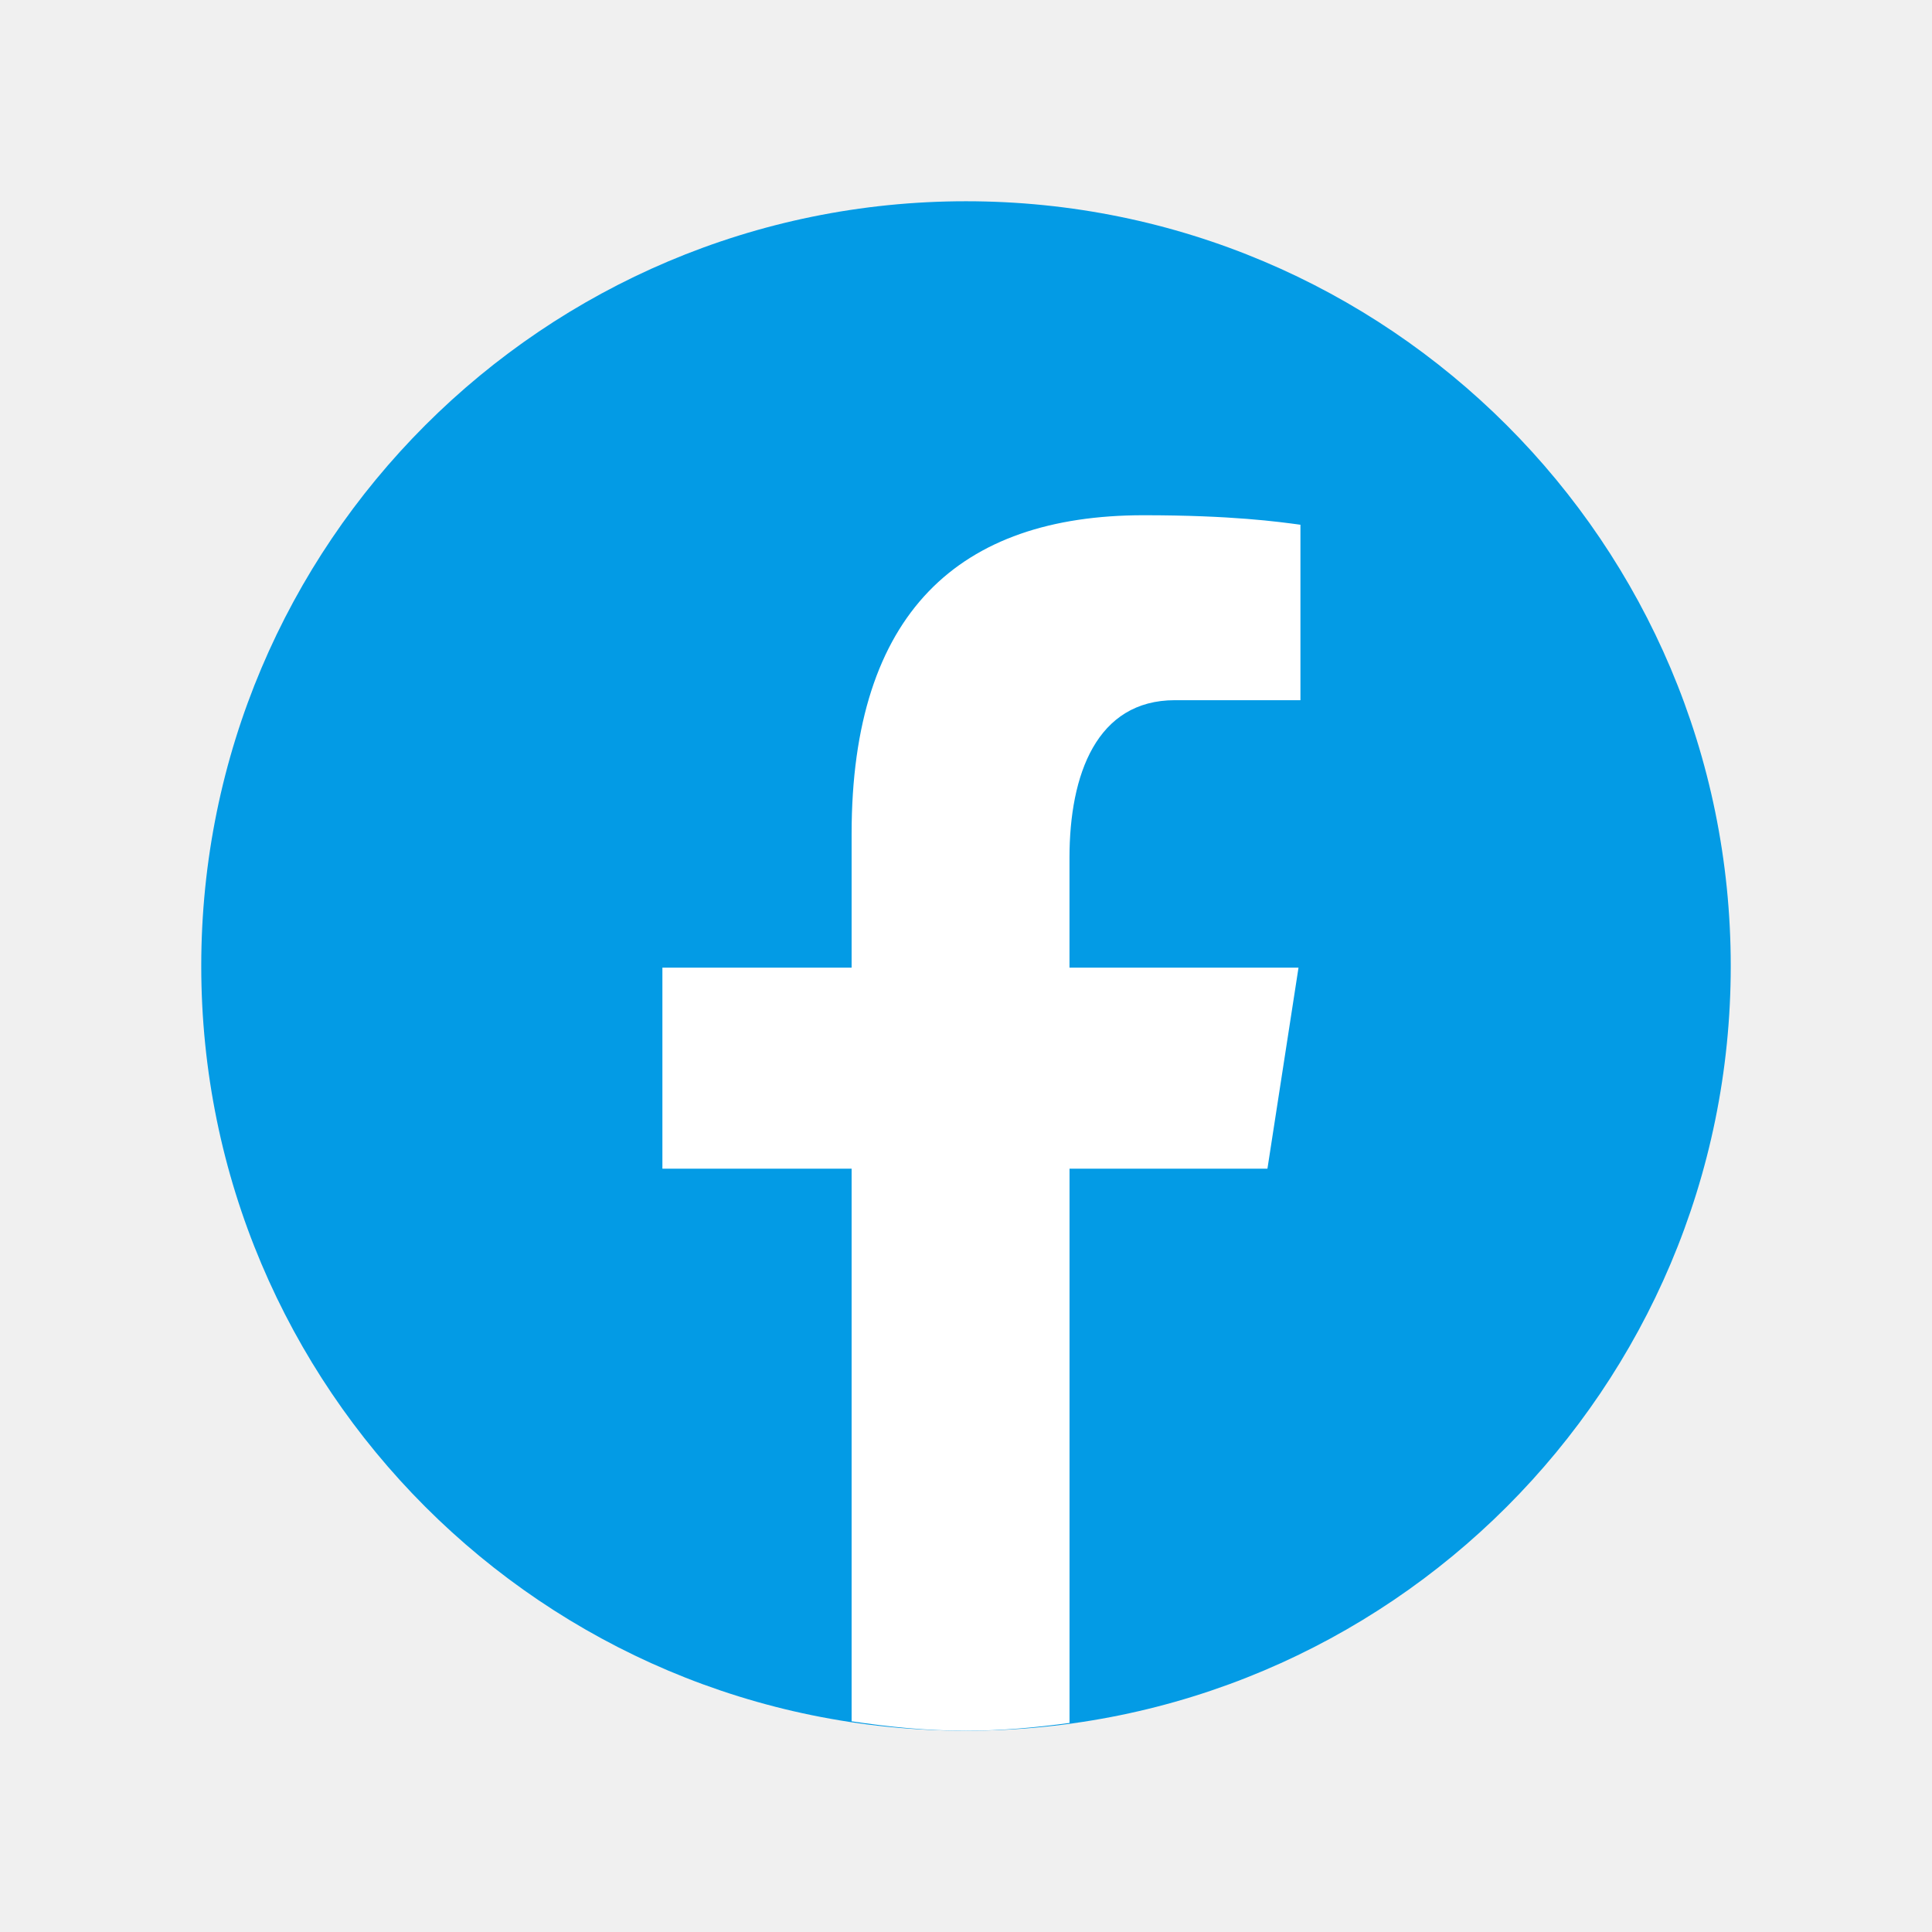
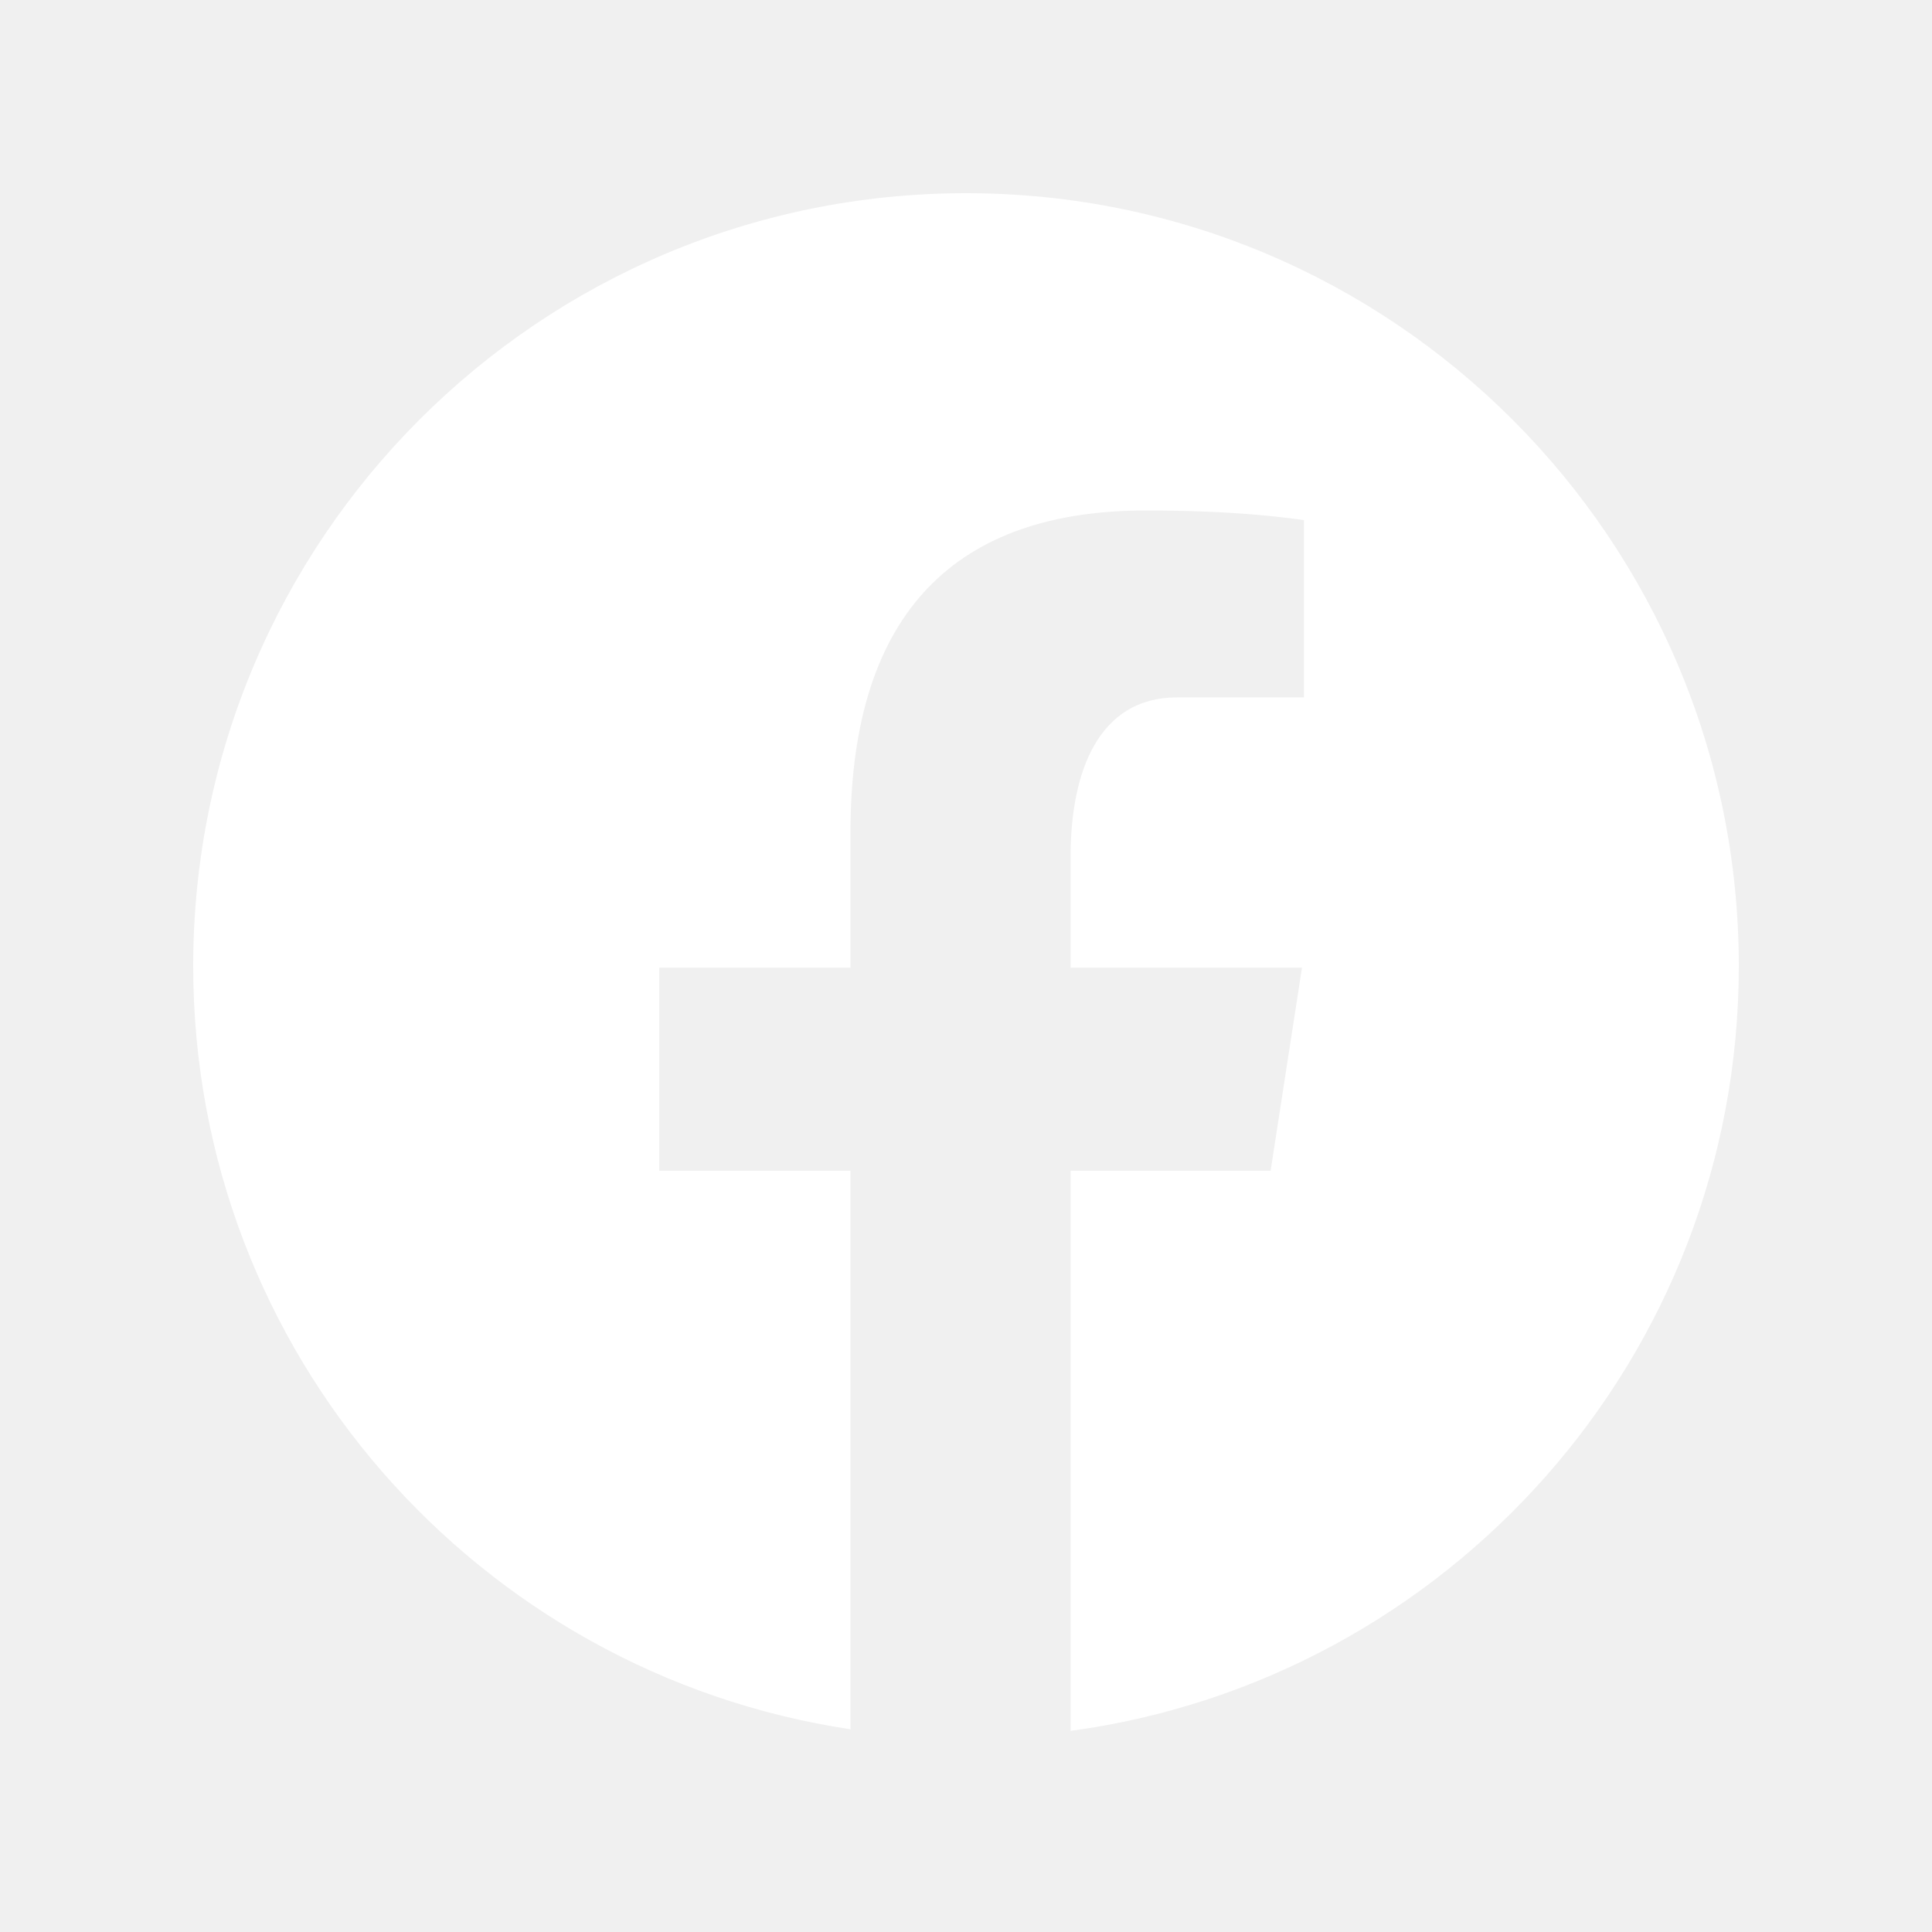
- <svg xmlns="http://www.w3.org/2000/svg" viewBox="0 0 48 48" width="48px" height="48px">
-   <path fill="#039be5" d="M24 5A19 19 0 1 0 24 43A19 19 0 1 0 24 5Z" />
-   <path fill="#fff" d="M26.572,29.036h4.917l0.772-4.995h-5.69v-2.73c0-2.075,0.678-3.915,2.619-3.915h3.119v-4.359c-0.548-0.074-1.707-0.236-3.897-0.236c-4.573,0-7.254,2.415-7.254,7.917v3.323h-4.701v4.995h4.701v13.729C22.089,42.905,23.032,43,24,43c0.875,0,1.729-0.08,2.572-0.194V29.036z" />
+ <svg xmlns="http://www.w3.org/2000/svg" viewBox="0,0,256,256" width="48px" height="48px" fill-rule="nonzero">
+   <g fill="#ffffff" fill-rule="nonzero" stroke="none" stroke-width="1" stroke-linecap="butt" stroke-linejoin="miter" stroke-miterlimit="10" stroke-dasharray="" stroke-dashoffset="0" font-family="none" font-weight="none" font-size="none" text-anchor="none" style="mix-blend-mode: normal">
+     <g transform="scale(8.53333,8.53333)">
+       <path d="M15,3c-6.627,0 -12,5.373 -12,12c0,6.016 4.432,10.984 10.206,11.852v-8.672h-2.969v-3.154h2.969v-2.099c0,-3.475 1.693,-5 4.581,-5c1.383,0 2.115,0.103 2.461,0.149v2.753h-1.97c-1.226,0 -1.654,1.163 -1.654,2.473v1.724h3.593l-0.487,3.154h-3.106v8.697c5.857,-0.794 10.376,-5.802 10.376,-11.877c0,-6.627 -5.373,-12 -12,-12z" />
+     </g>
+   </g>
</svg>
